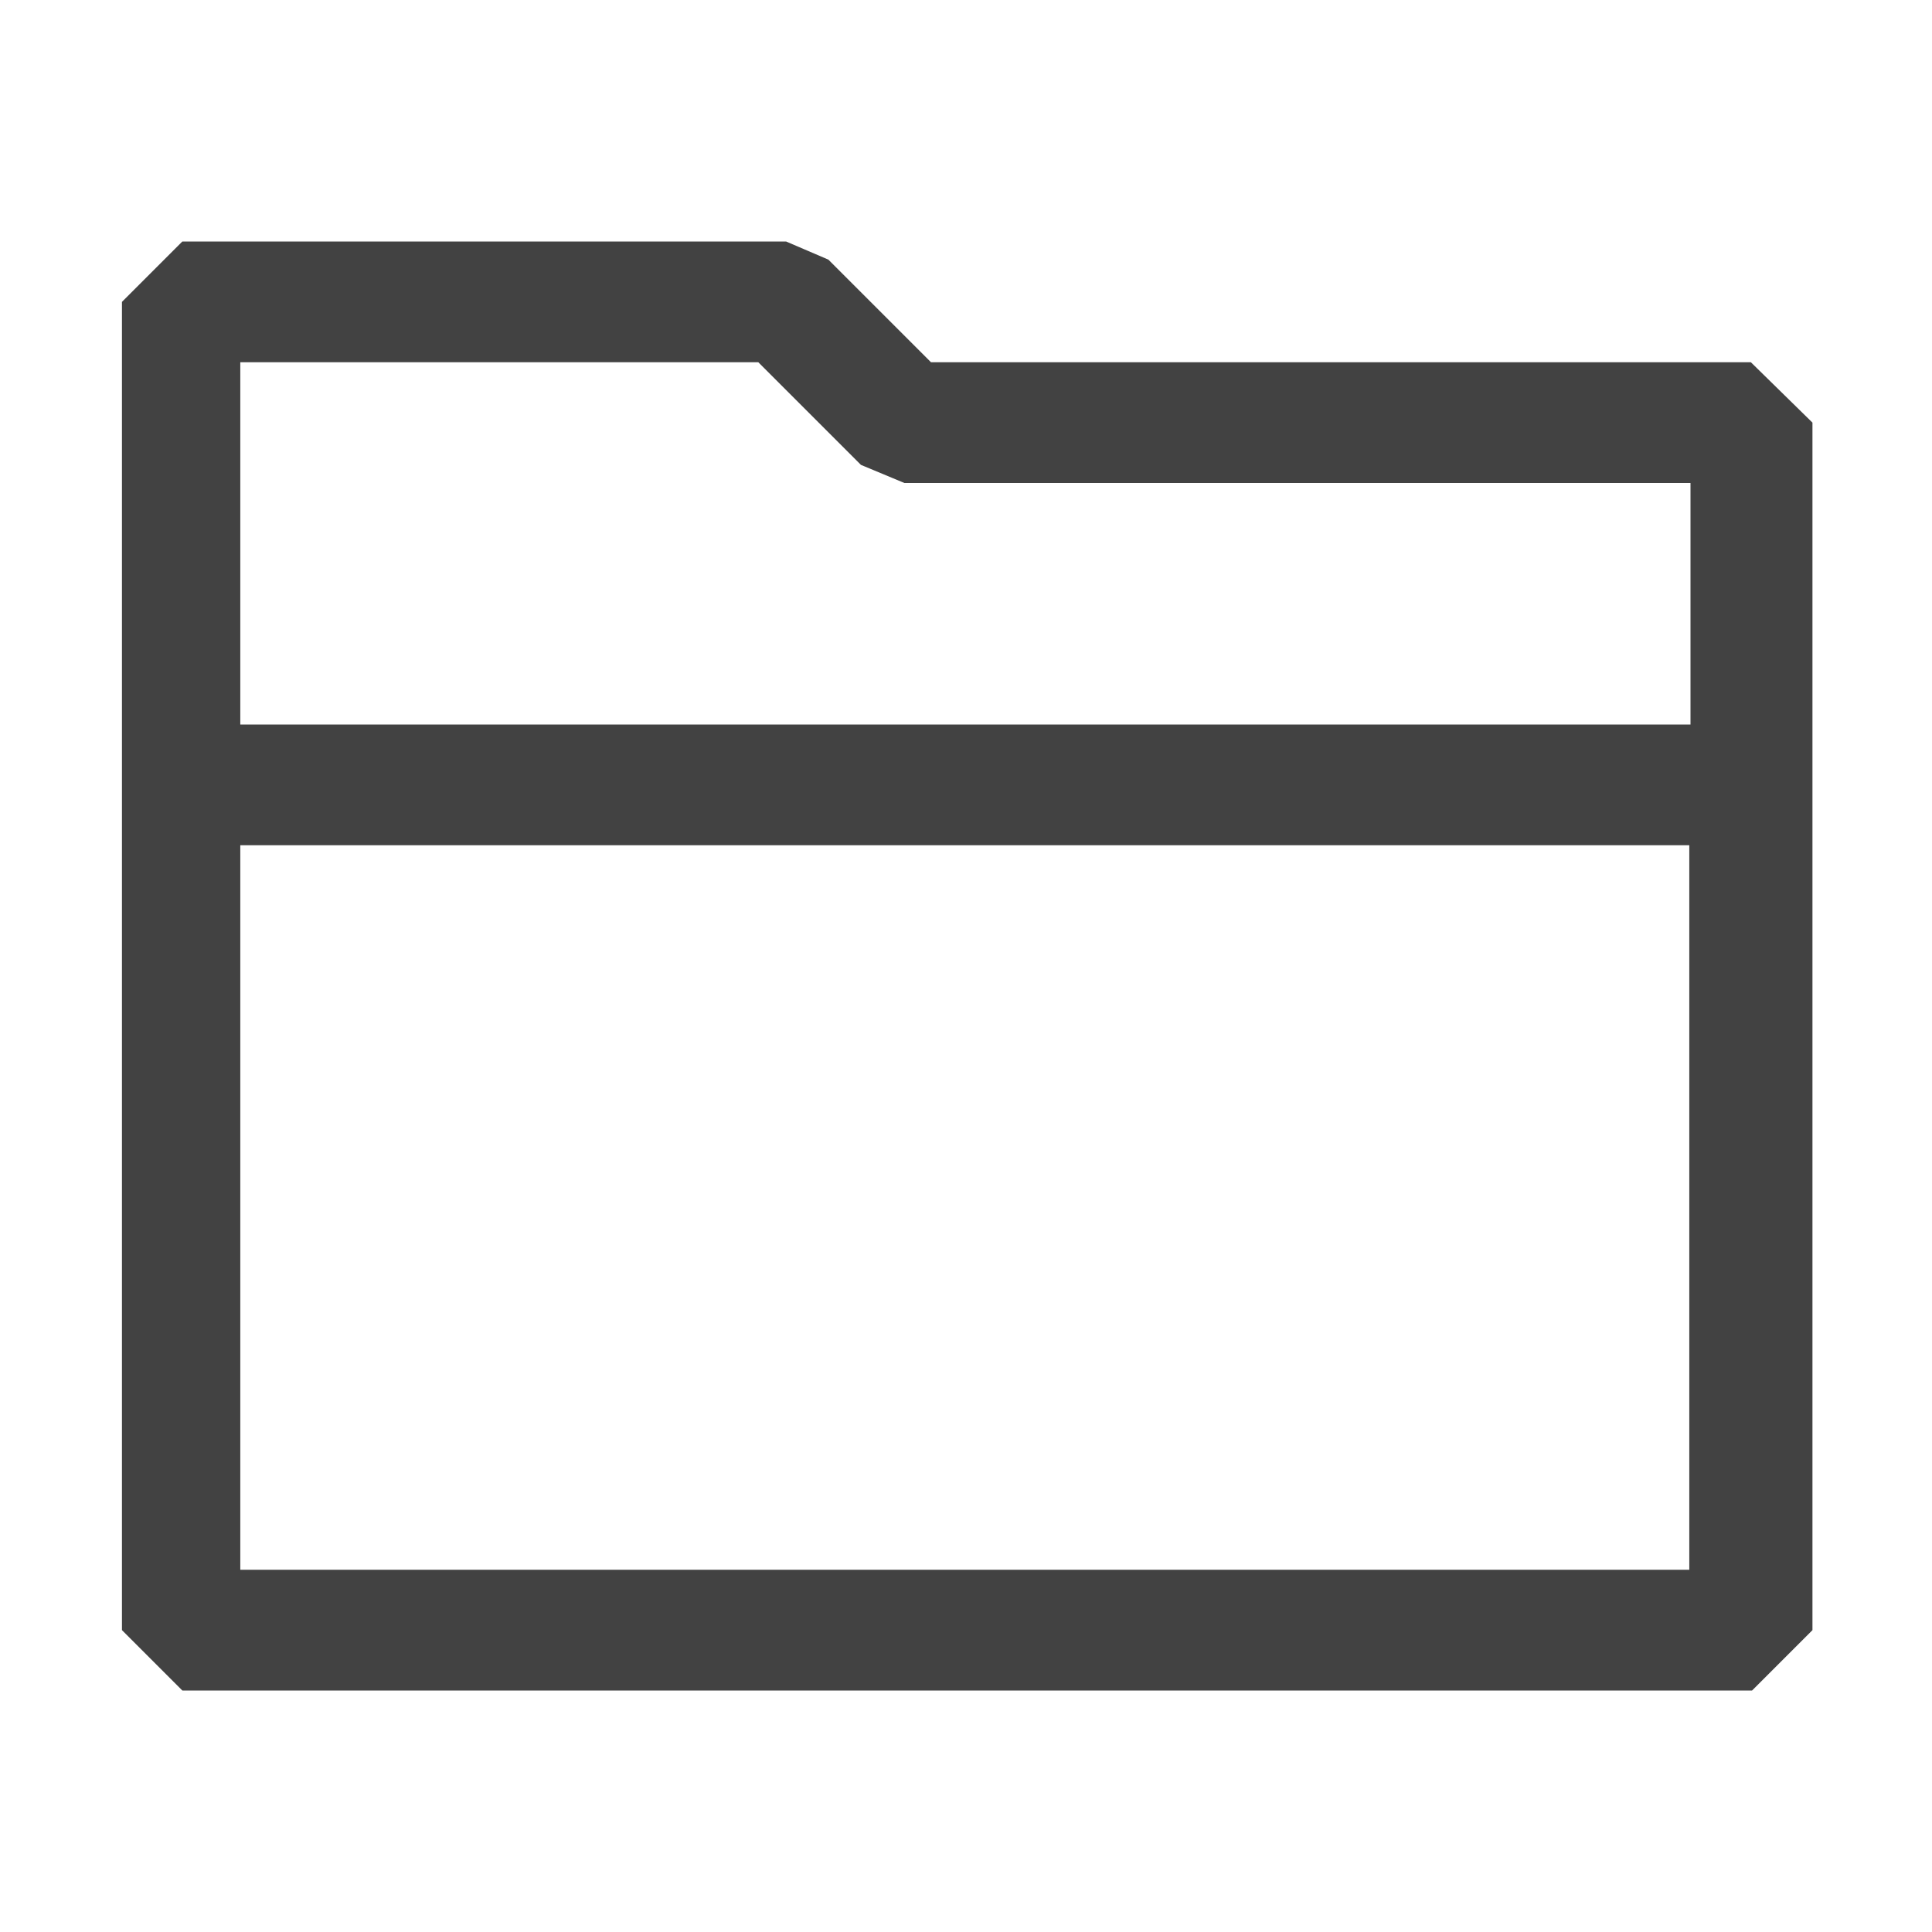
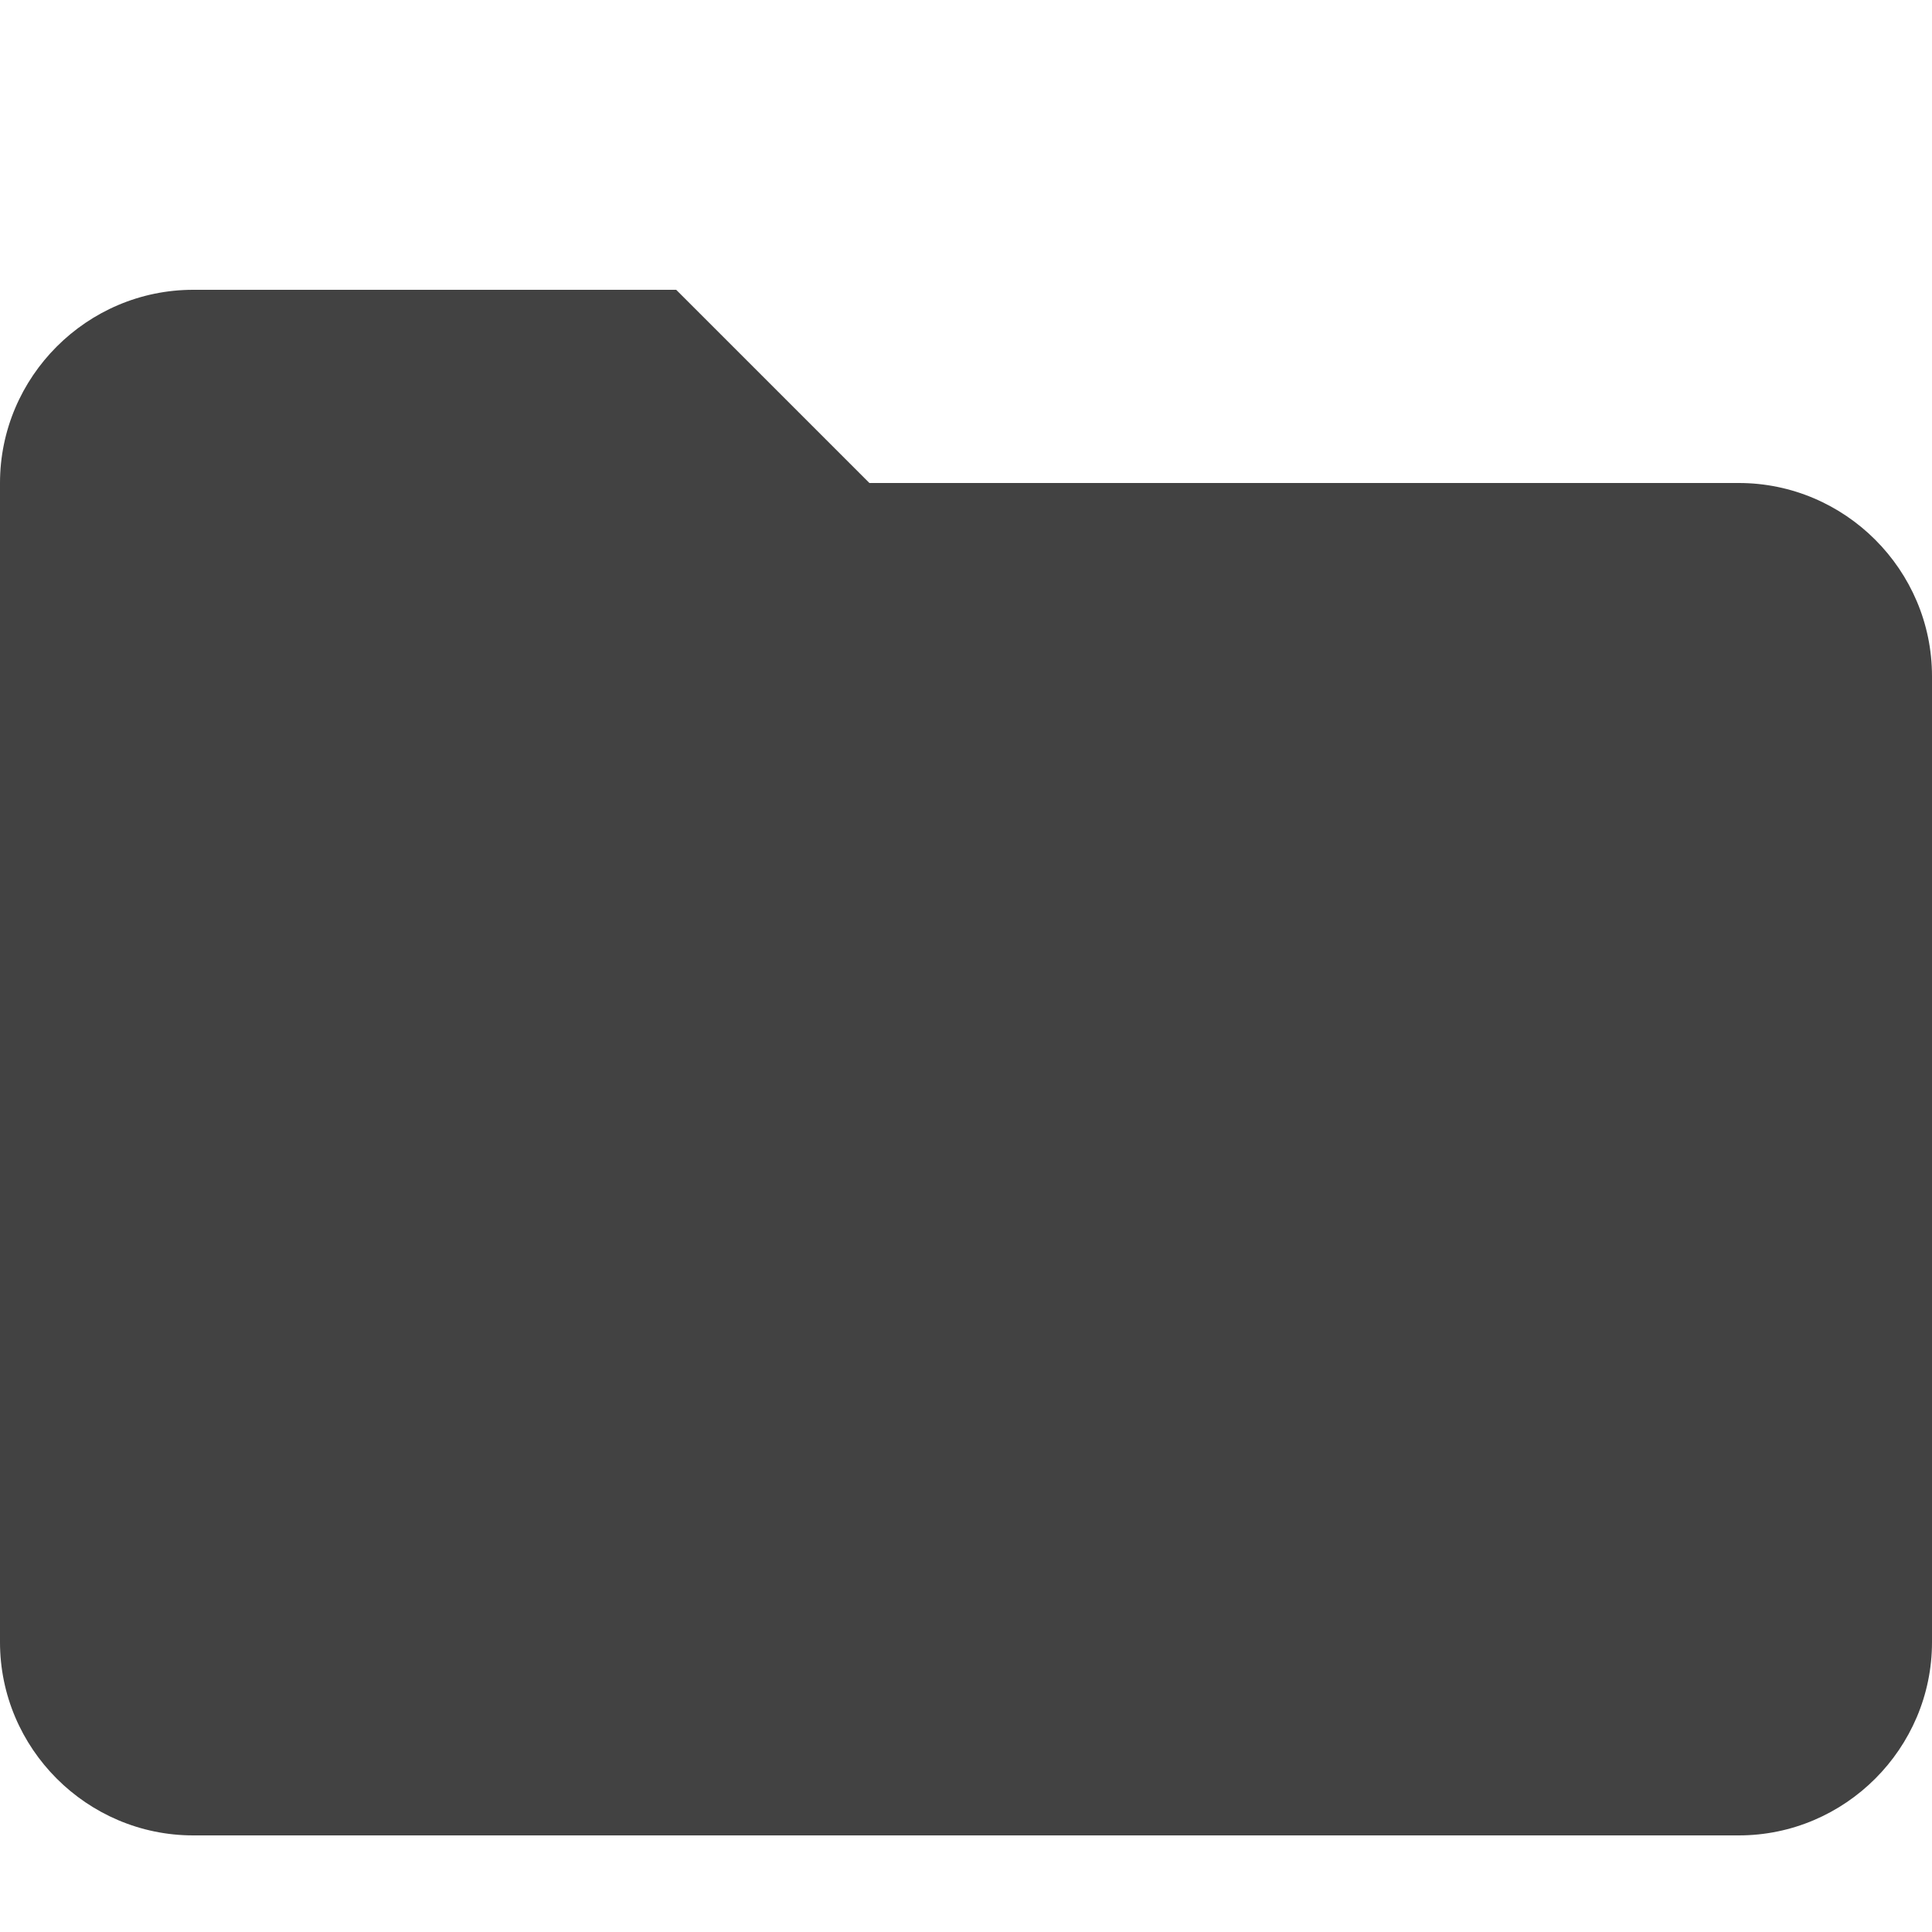
- <svg xmlns="http://www.w3.org/2000/svg" width="16" height="16" viewBox="0 0 16 16" fill="#424242">
-   <path d="M14.5 3H7.71l-.85-.85L6.51 2h-5l-.5.5v11l.5.5h13l.5-.5v-10L14.5 3zm-.51 8.49V13h-12V7h12v4.49zm0-5.49h-12V3h4.29l.85.85.36.15H14v2z" />
+ <svg xmlns="http://www.w3.org/2000/svg" width="14px" height="14px" viewBox="0 0 100 100">
+   <path fill="#424242" d="M90 25H45L35 15H10C4.5 15 0 19.5 0 25v60c0 5.5 4.5 10 10 10h80c5.5 0 10-4.5 10-10V35c0-5.5-4.5-10-10-10z" />
</svg>
